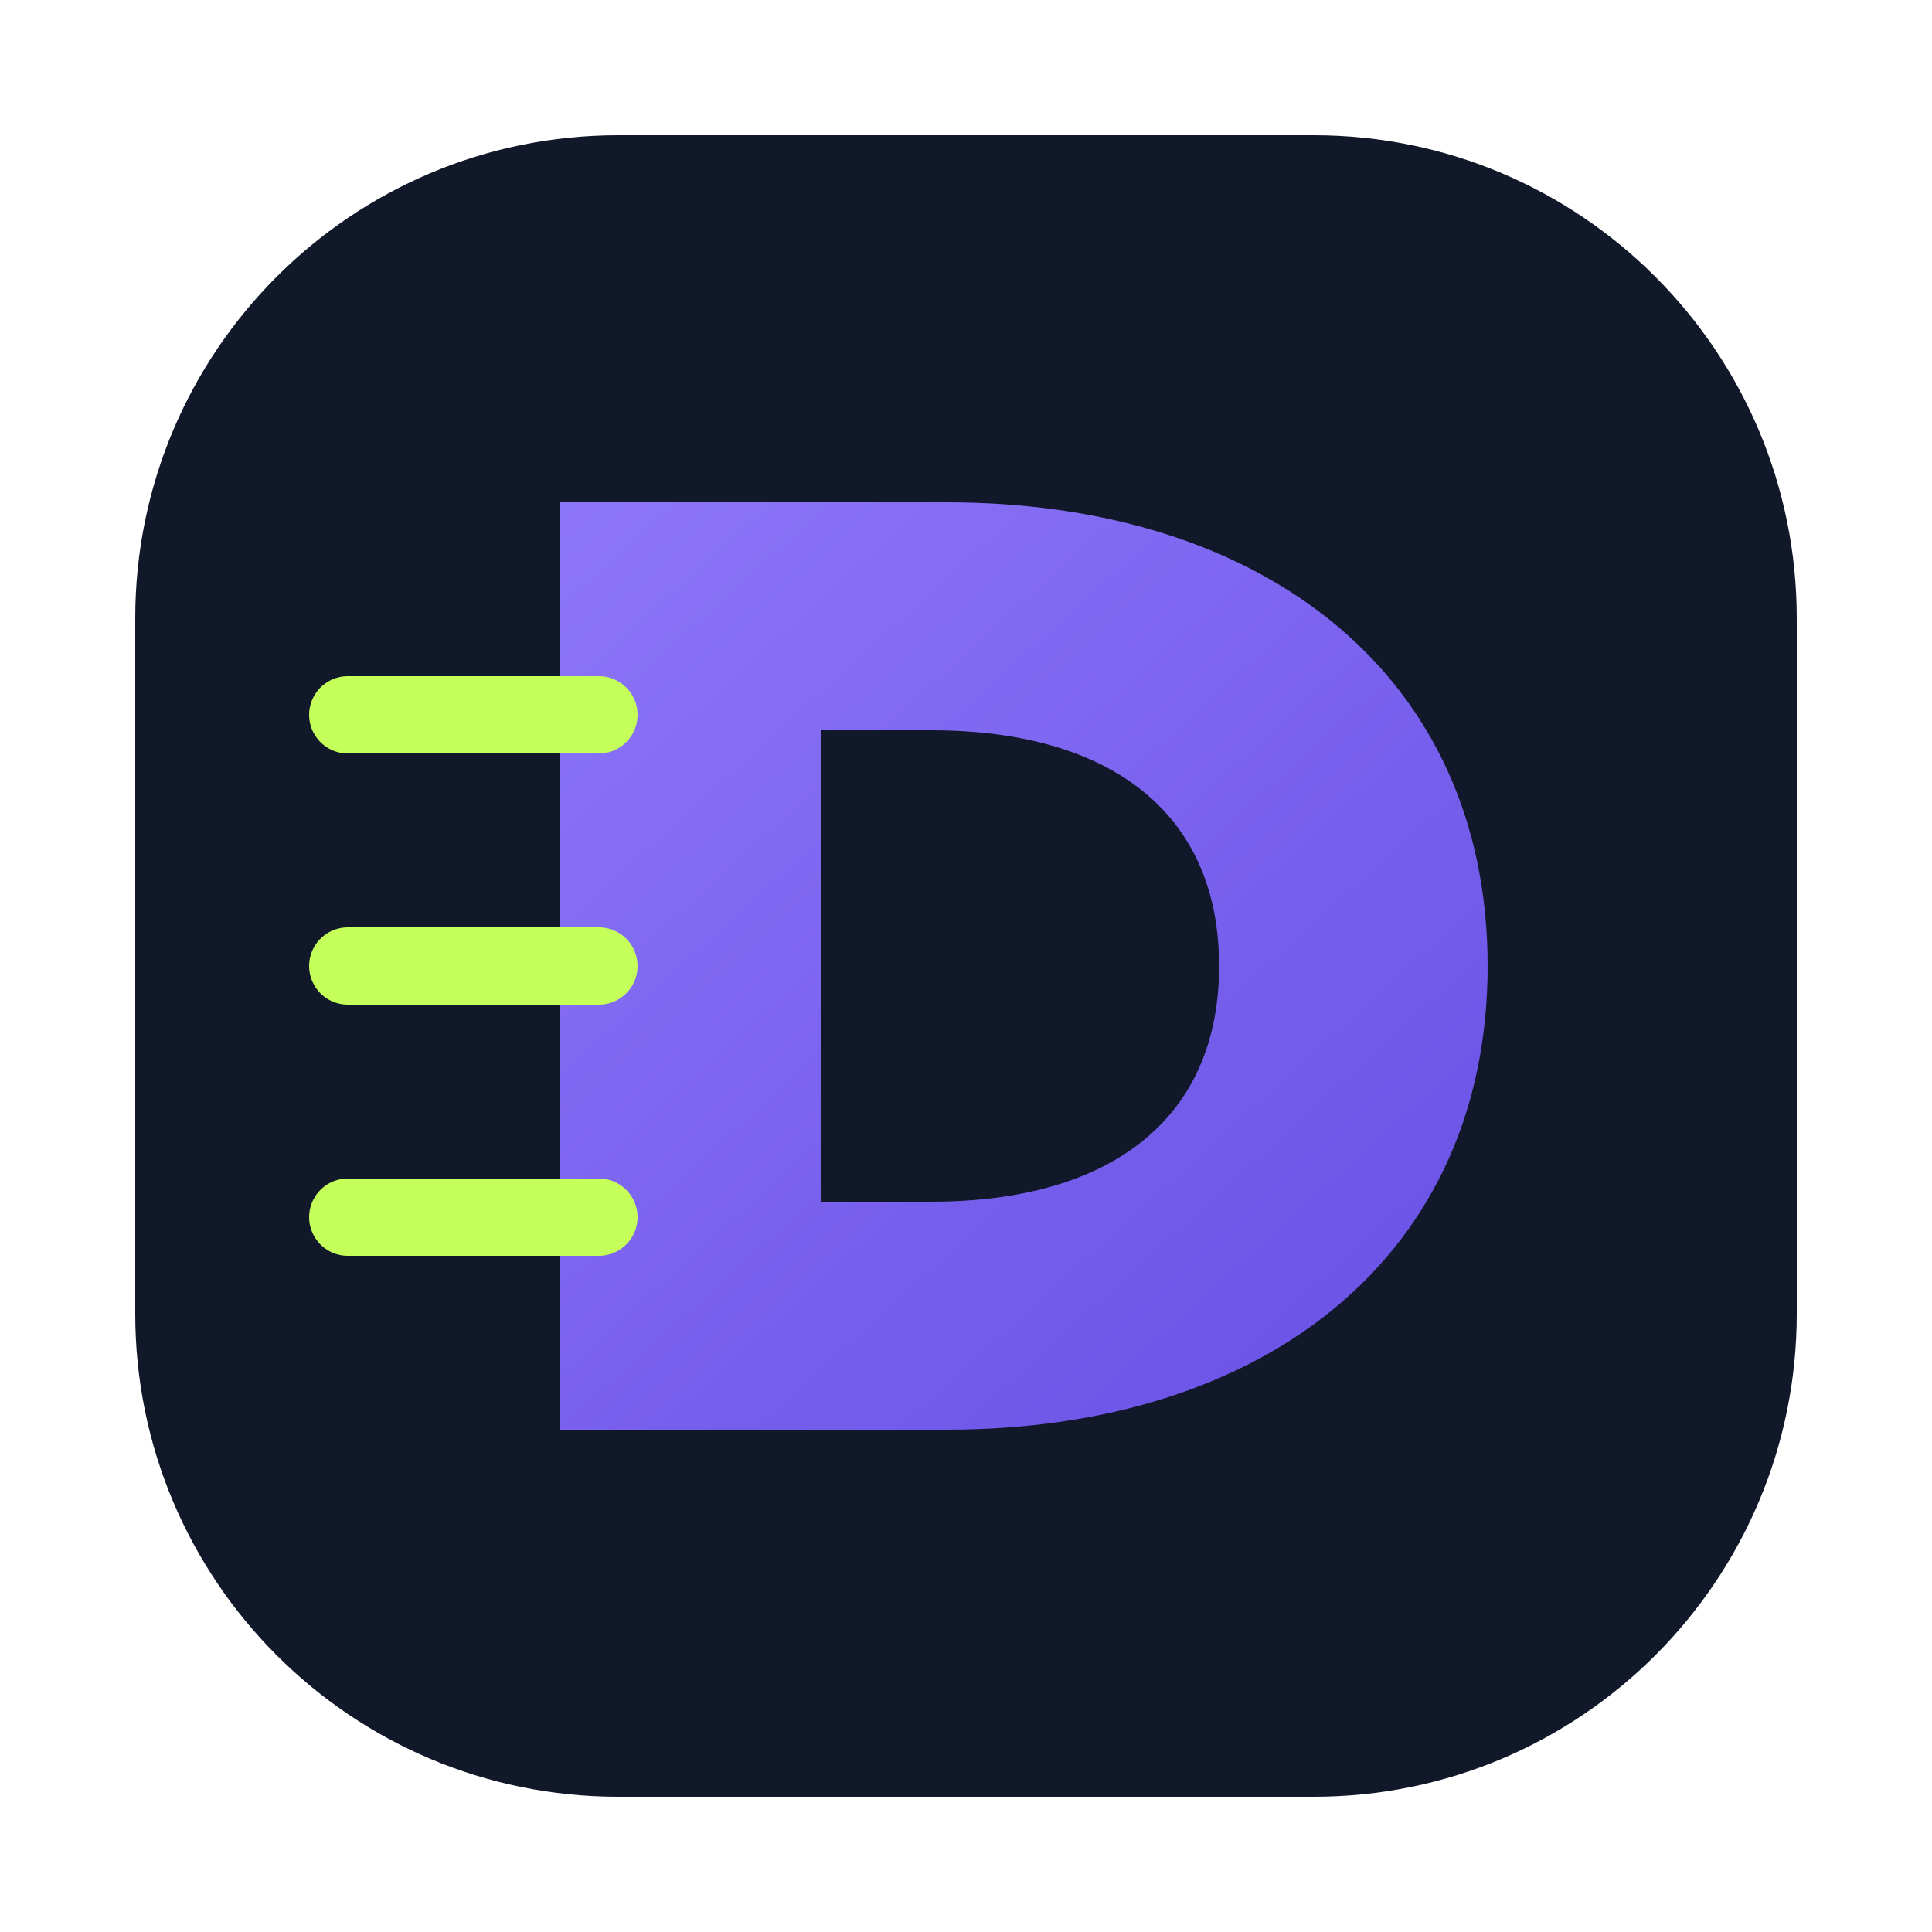
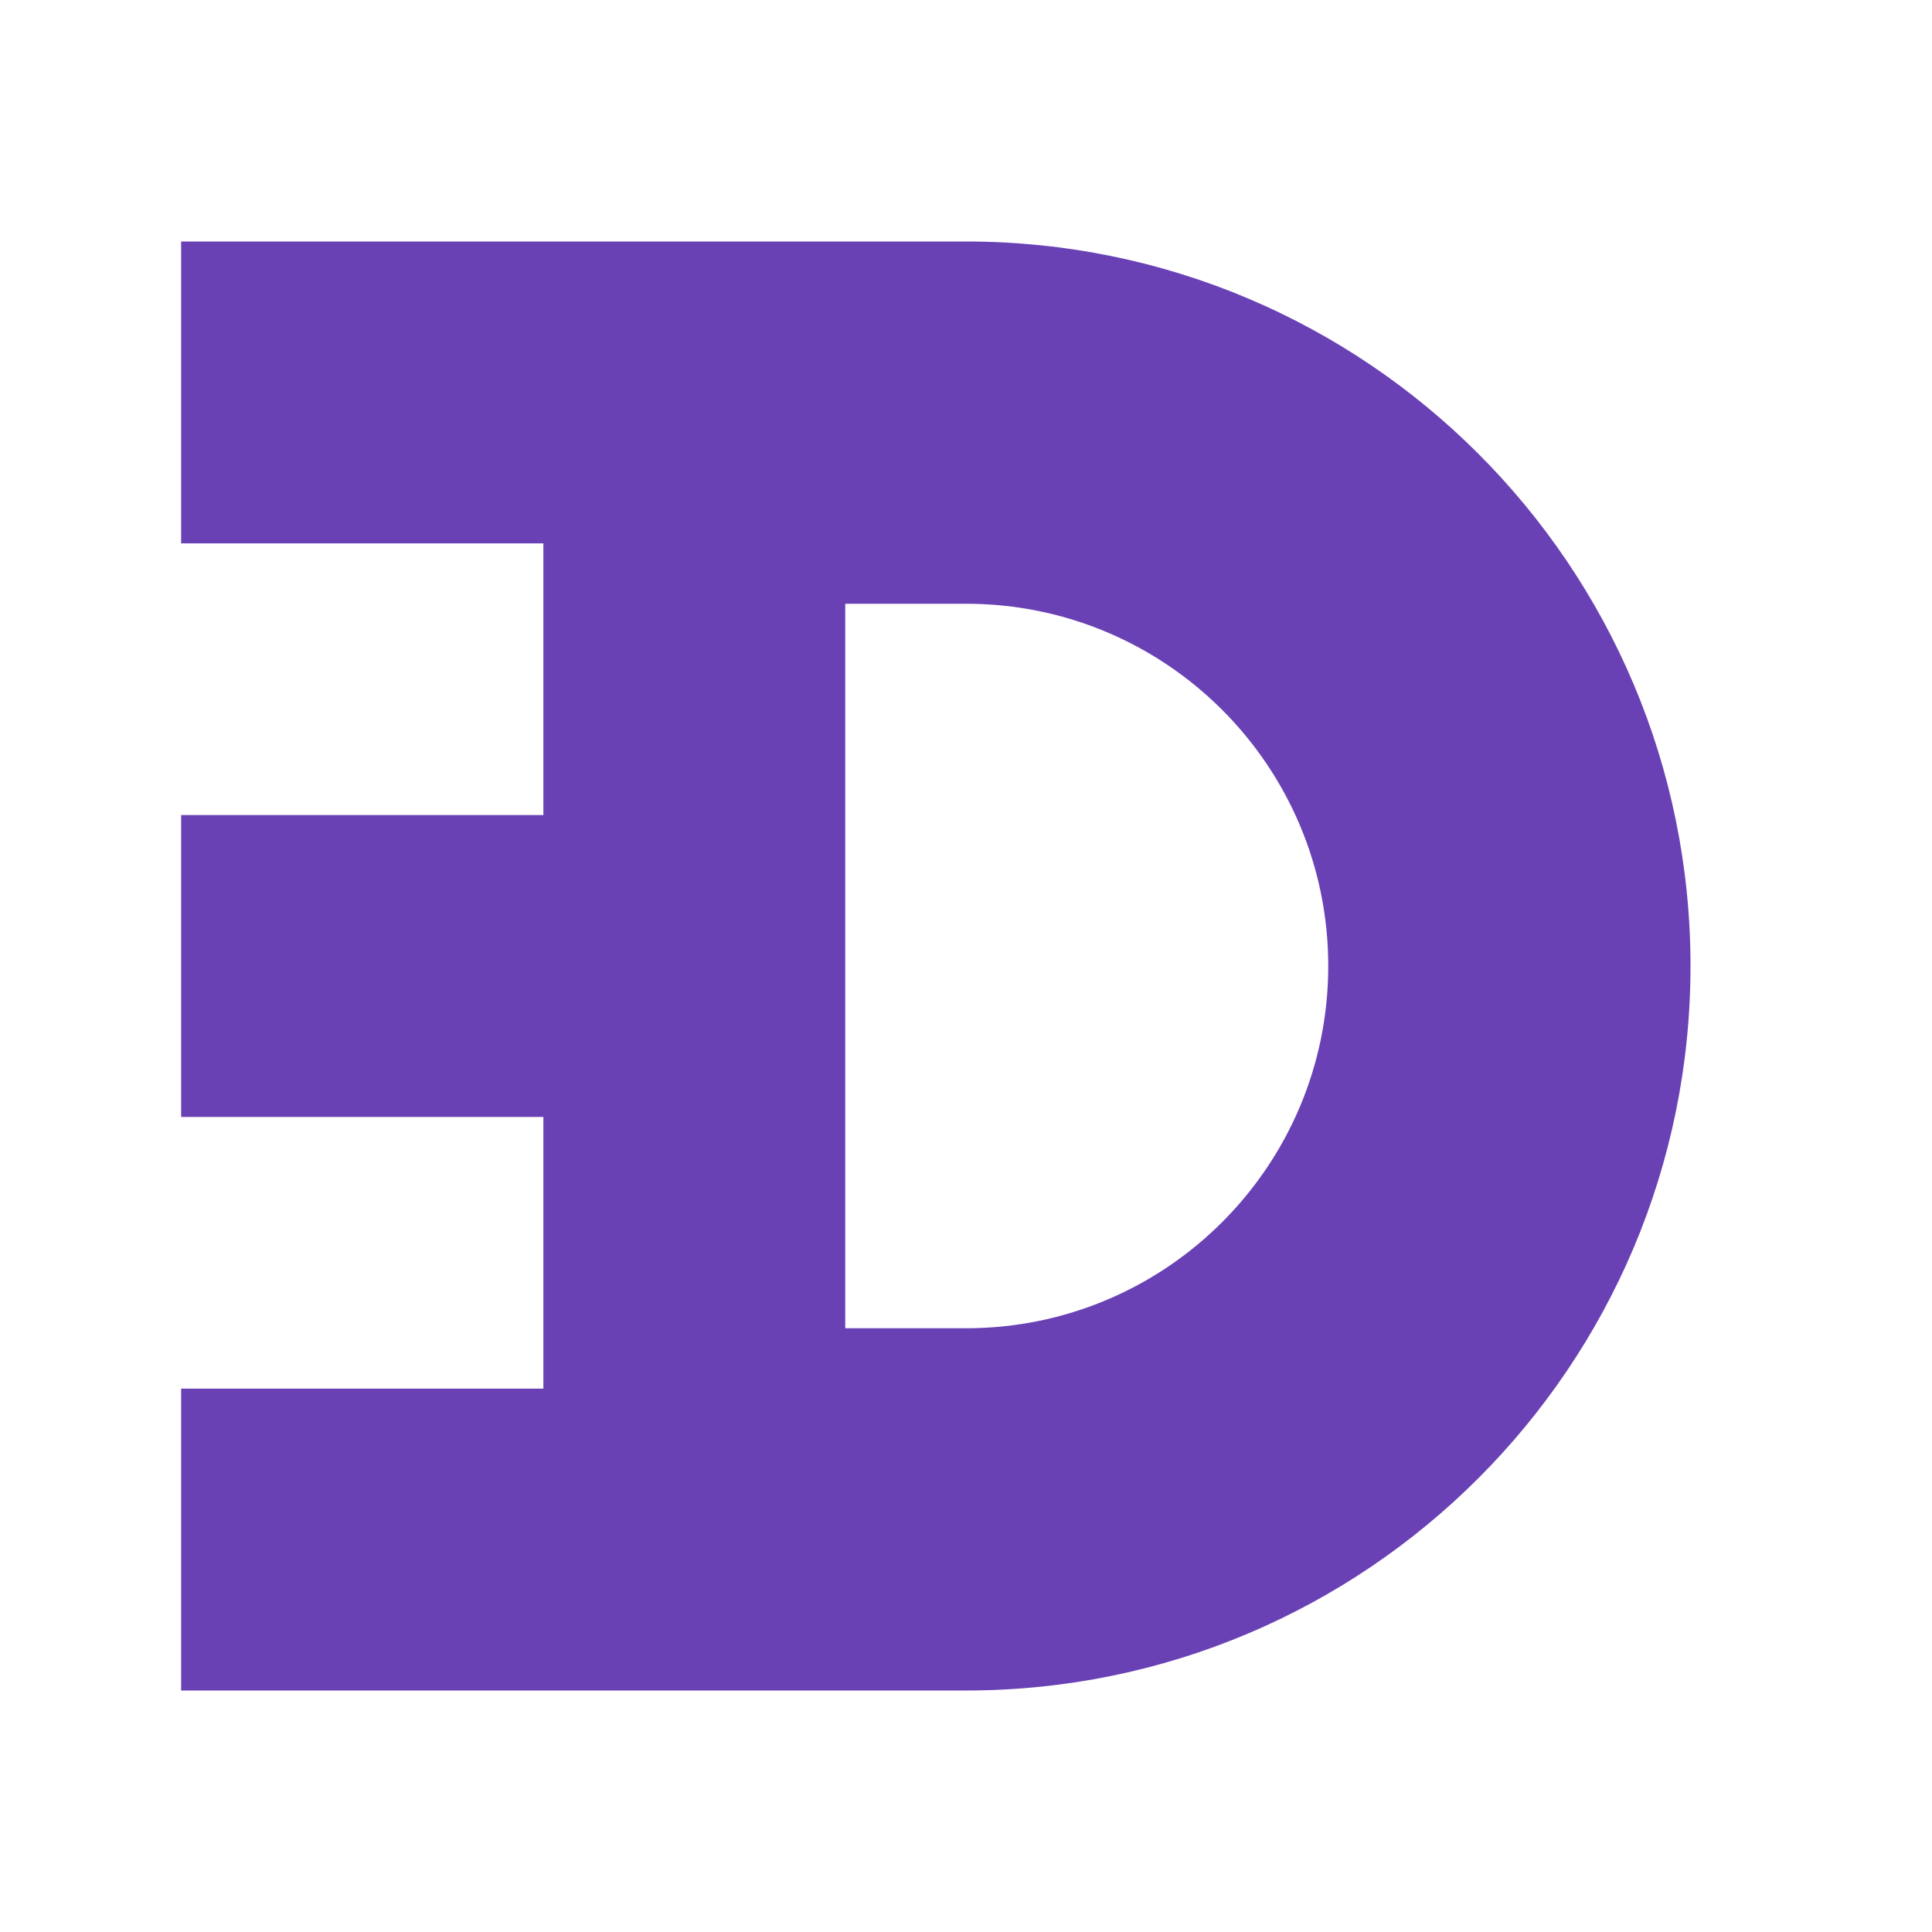
- <svg xmlns="http://www.w3.org/2000/svg" viewBox="0 0 100 100" width="100" height="100">
-   <defs>
-     <linearGradient id="dekaf-gradient" x1="12" y1="8" x2="88" y2="92" gradientUnits="userSpaceOnUse">
-       <stop stop-color="#9A84FF" />
-       <stop offset="1" stop-color="#5C43DF" />
-     </linearGradient>
-   </defs>
-   <rect x="7" y="7" width="86" height="86" rx="25" fill="#11182A" />
-   <path d="M29 26h20c16.6 0 28 9.1 28 24S65.6 74 49 74H29V26Zm19.2 36.2c9.3 0 14.9-4.3 14.9-12.2s-5.6-12.2-14.9-12.2h-5.7v24.4h5.7Z" fill="url(#dekaf-gradient)" />
-   <path d="M18 37h13M18 50h13M18 63h13" stroke="#C5FF5A" stroke-width="4" stroke-linecap="round" />
+ <svg xmlns="http://www.w3.org/2000/svg" viewBox="0 0 64 64" width="64" height="64">
+   <path fill="#6941b5" fill-rule="evenodd" d="M6 8 L32 8 C45.255 8 56 18.745 56 32 C56 45.255 45.255 56 32 56 L6 56 L6 46 L18 46 L18 37 L6 37 L6 27 L18 27 L18 18 L6 18 Z M28 20 L28 44 L32 44 C38.627 44 44 38.627 44 32 C44 25.373 38.627 20 32 20 Z" />
</svg>
